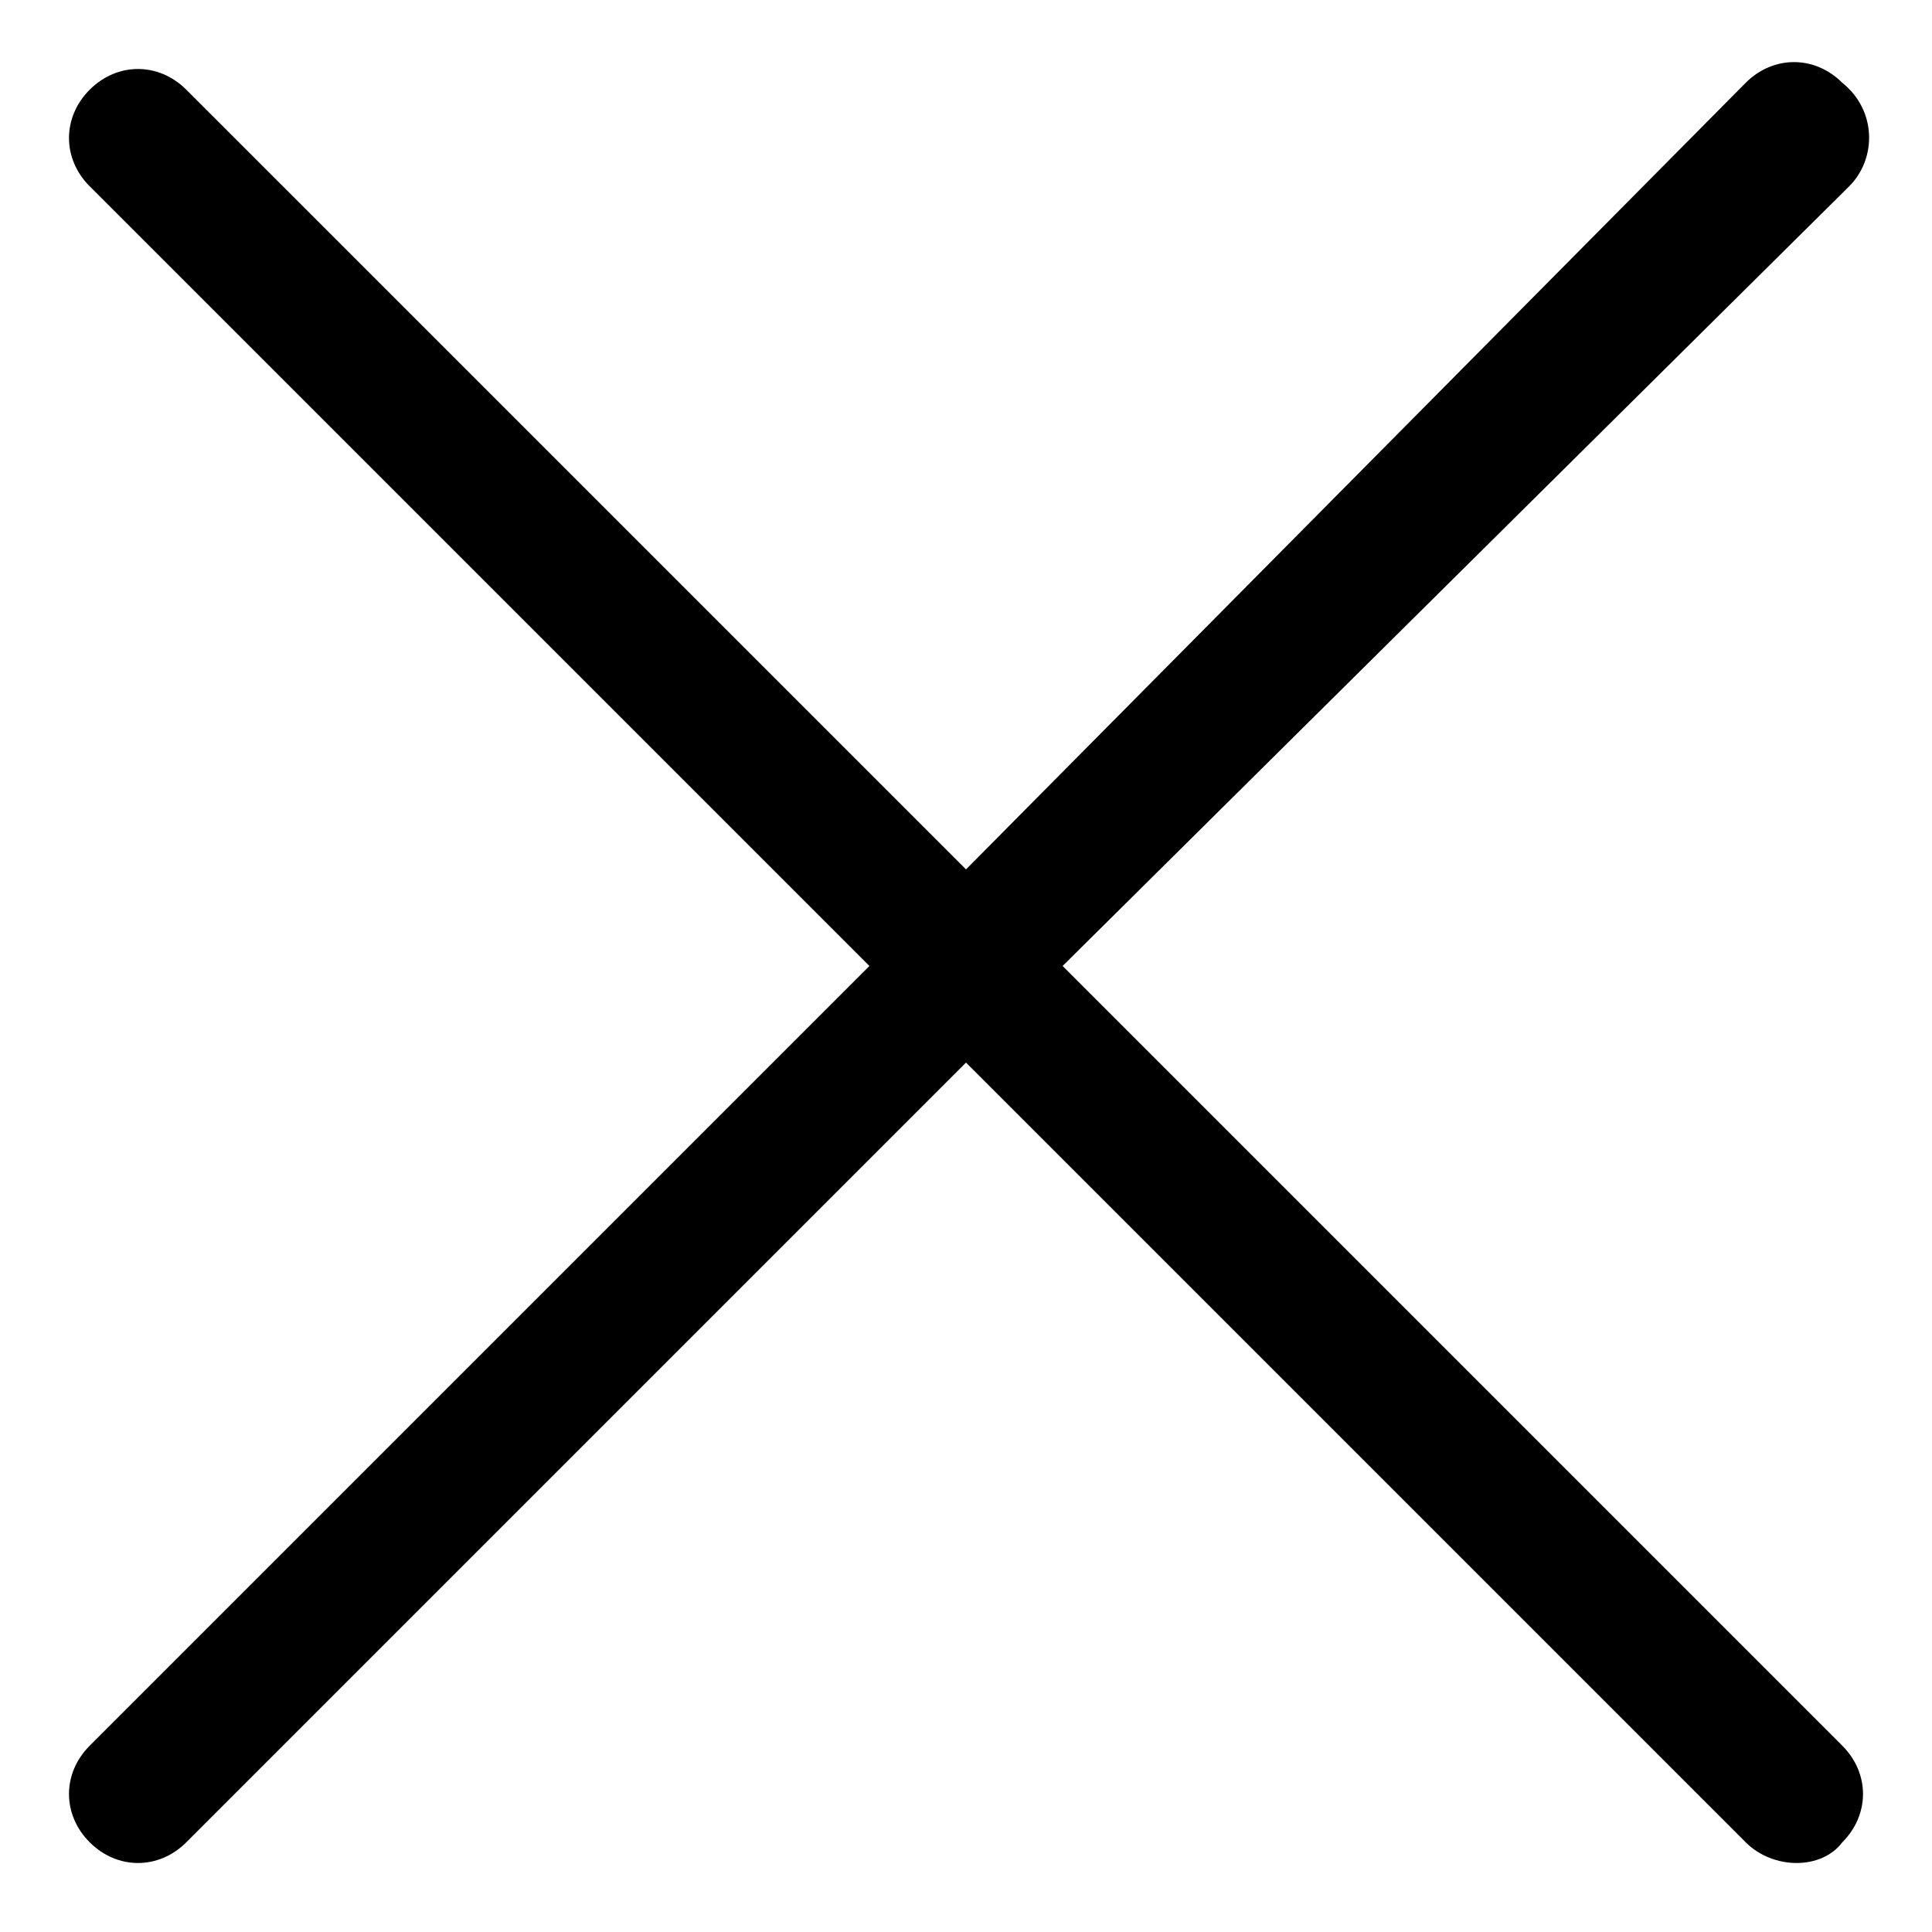
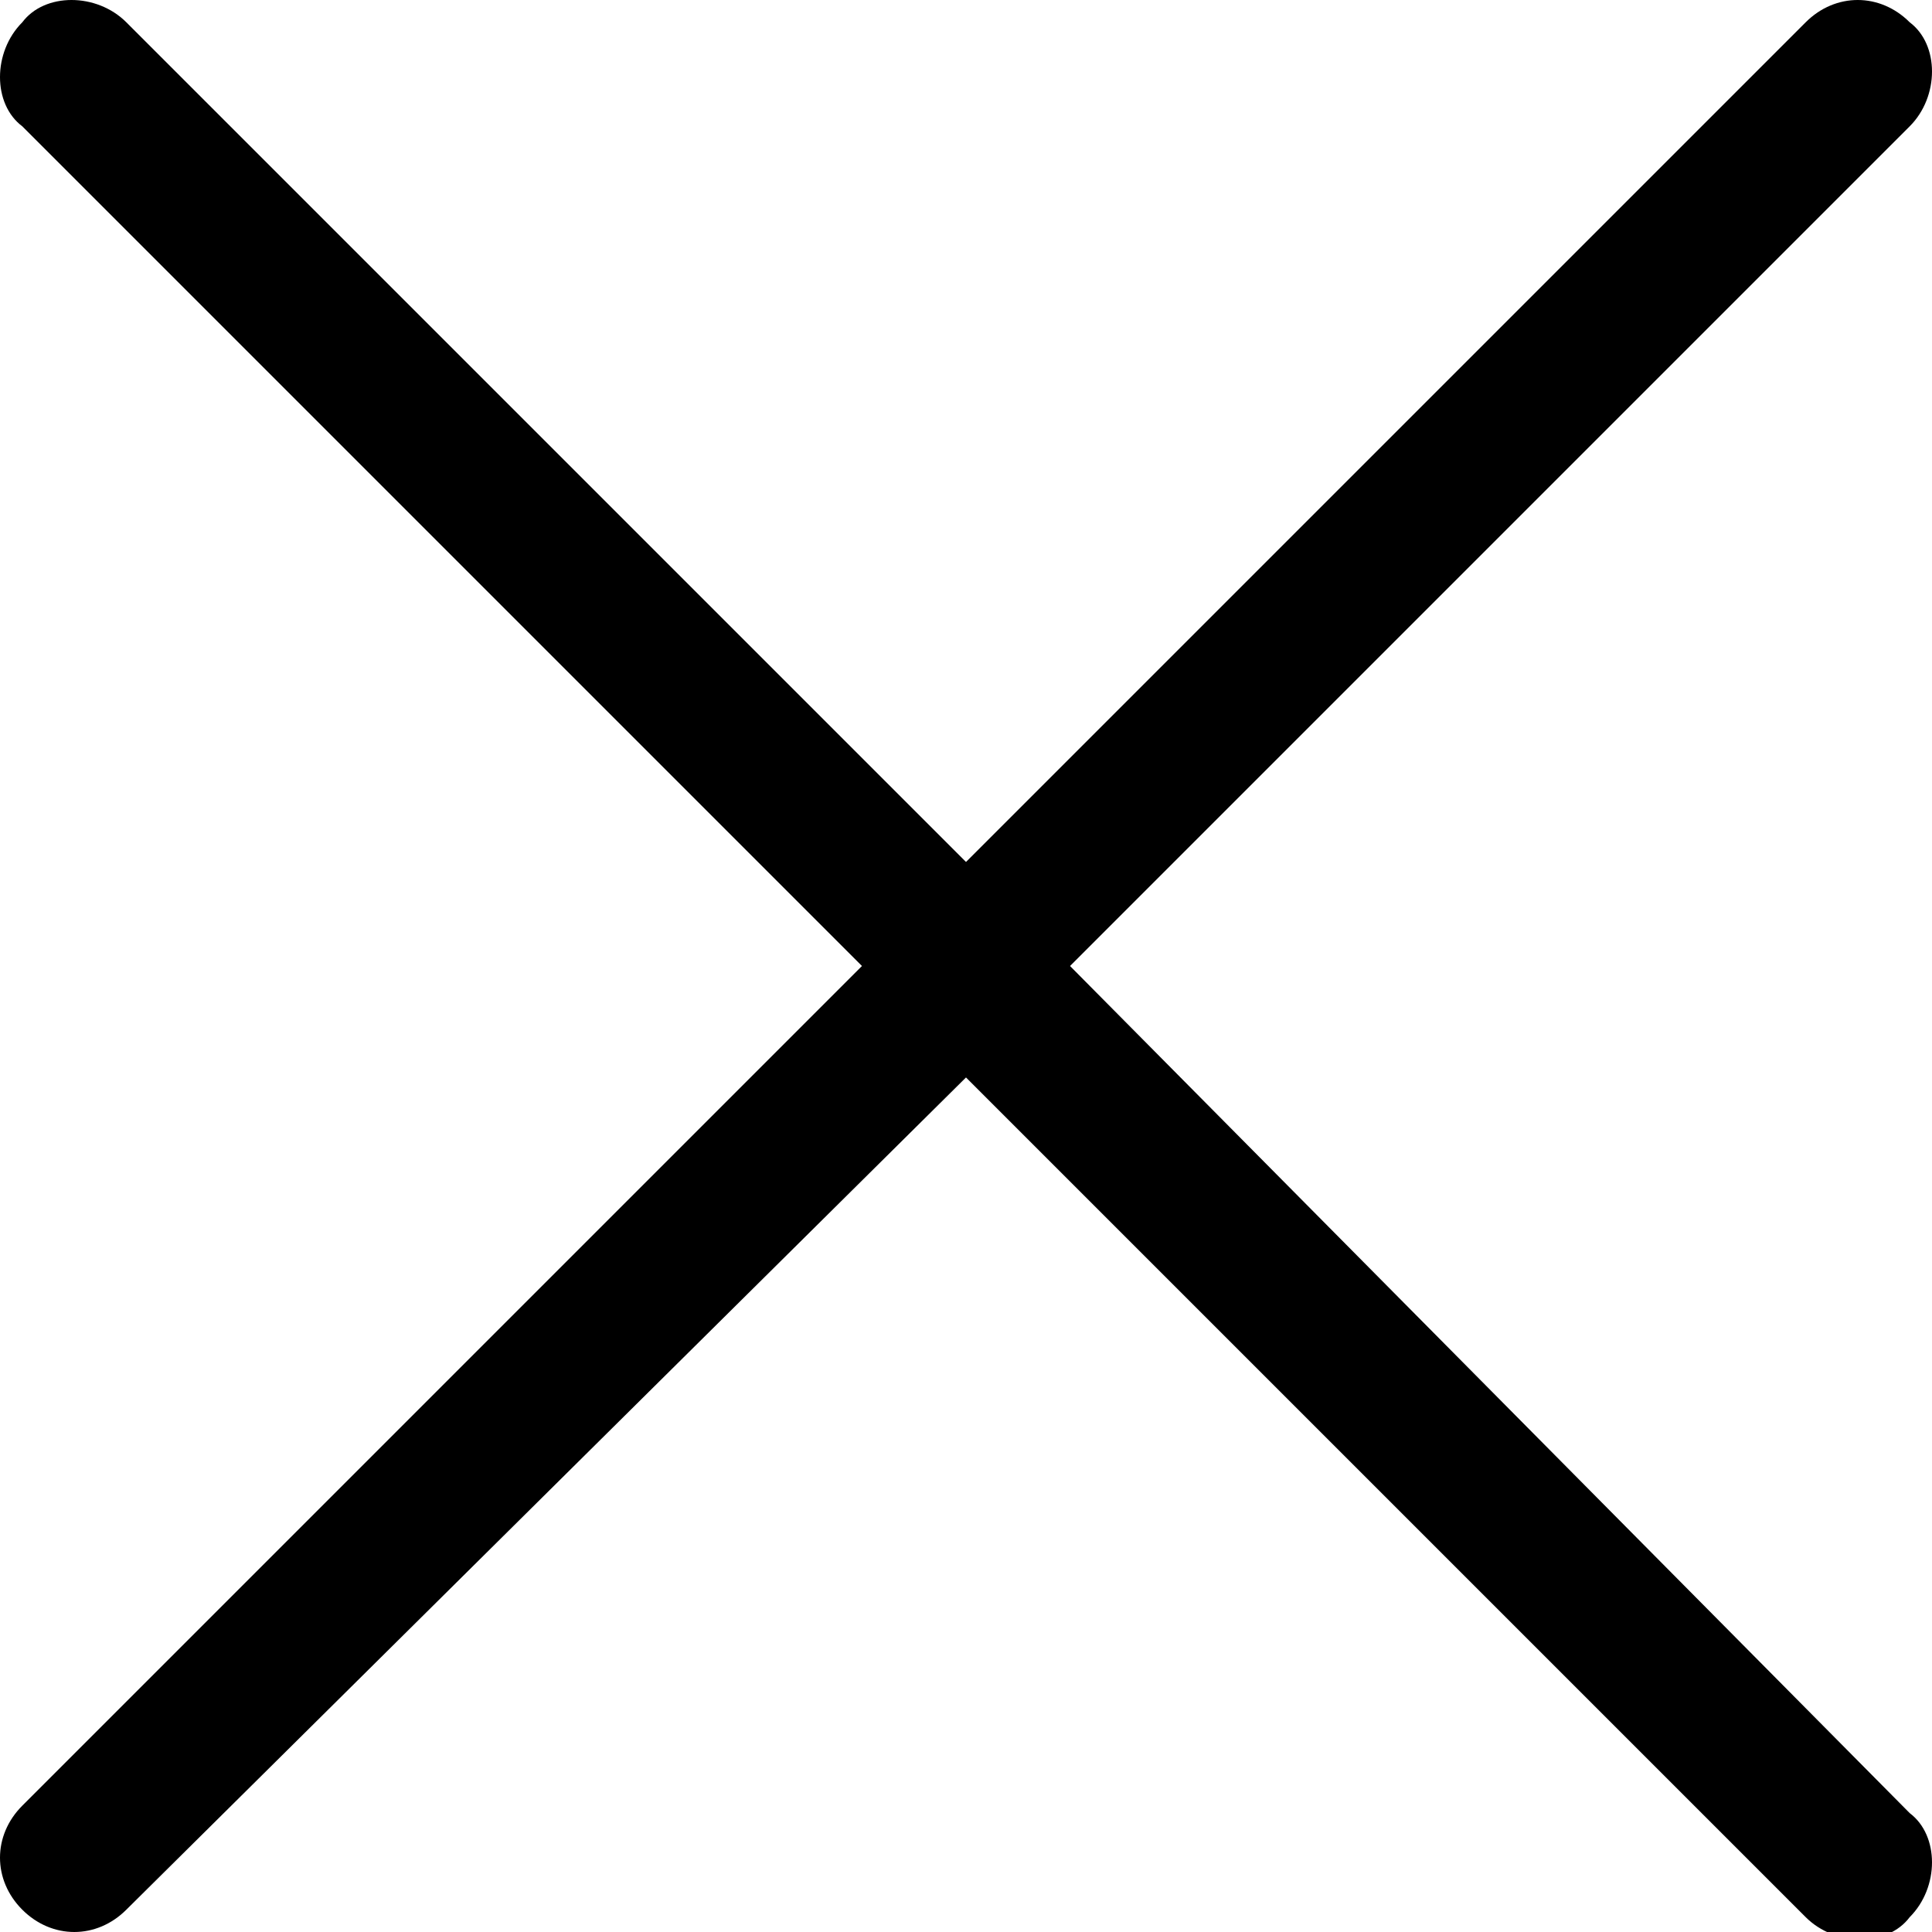
- <svg xmlns="http://www.w3.org/2000/svg" version="1.1" id="Слой_1" x="0px" y="0px" viewBox="0 0 28 28" style="enable-background:new 0 0 28 28;" xml:space="preserve">
-   <path d="M15.4,14L26.8,2.7c0.4-0.4,0.4-1.1-0.1-1.5c-0.4-0.4-1-0.4-1.4,0L14,12.6L2.7,1.3c-0.4-0.4-1-0.4-1.4,0  c-0.4,0.4-0.4,1,0,1.4L12.6,14L1.3,25.3c-0.4,0.4-0.4,1,0,1.4c0.4,0.4,1,0.4,1.4,0L14,15.4l11.3,11.3c0.4,0.4,1.1,0.4,1.4,0  c0.4-0.4,0.4-1,0-1.4L15.4,14z" />
+ <svg xmlns="http://www.w3.org/2000/svg" version="1.1" id="Слой_1" x="0px" y="0px" viewBox="0 0 26 26" style="enable-background:new 0 0 26 26;" xml:space="preserve">
+   <path d="M14.4,13L25.7,1.7c0.4-0.4,0.4-1.1,0-1.4c-0.4-0.4-1-0.4-1.4,0L13,11.6L1.7,0.3c-0.4-0.4-1.1-0.4-1.4,0  c-0.4,0.4-0.4,1.1,0,1.4L11.6,13L0.3,24.3c-0.4,0.4-0.4,1,0,1.4c0.4,0.4,1,0.4,1.4,0L13,14.5l11.3,11.3c0.4,0.4,1.1,0.4,1.4,0  c0.4-0.4,0.4-1.1,0-1.4L14.4,13z" />
</svg>
